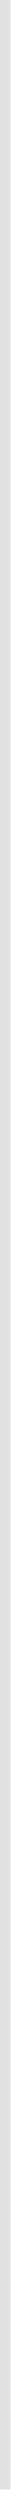
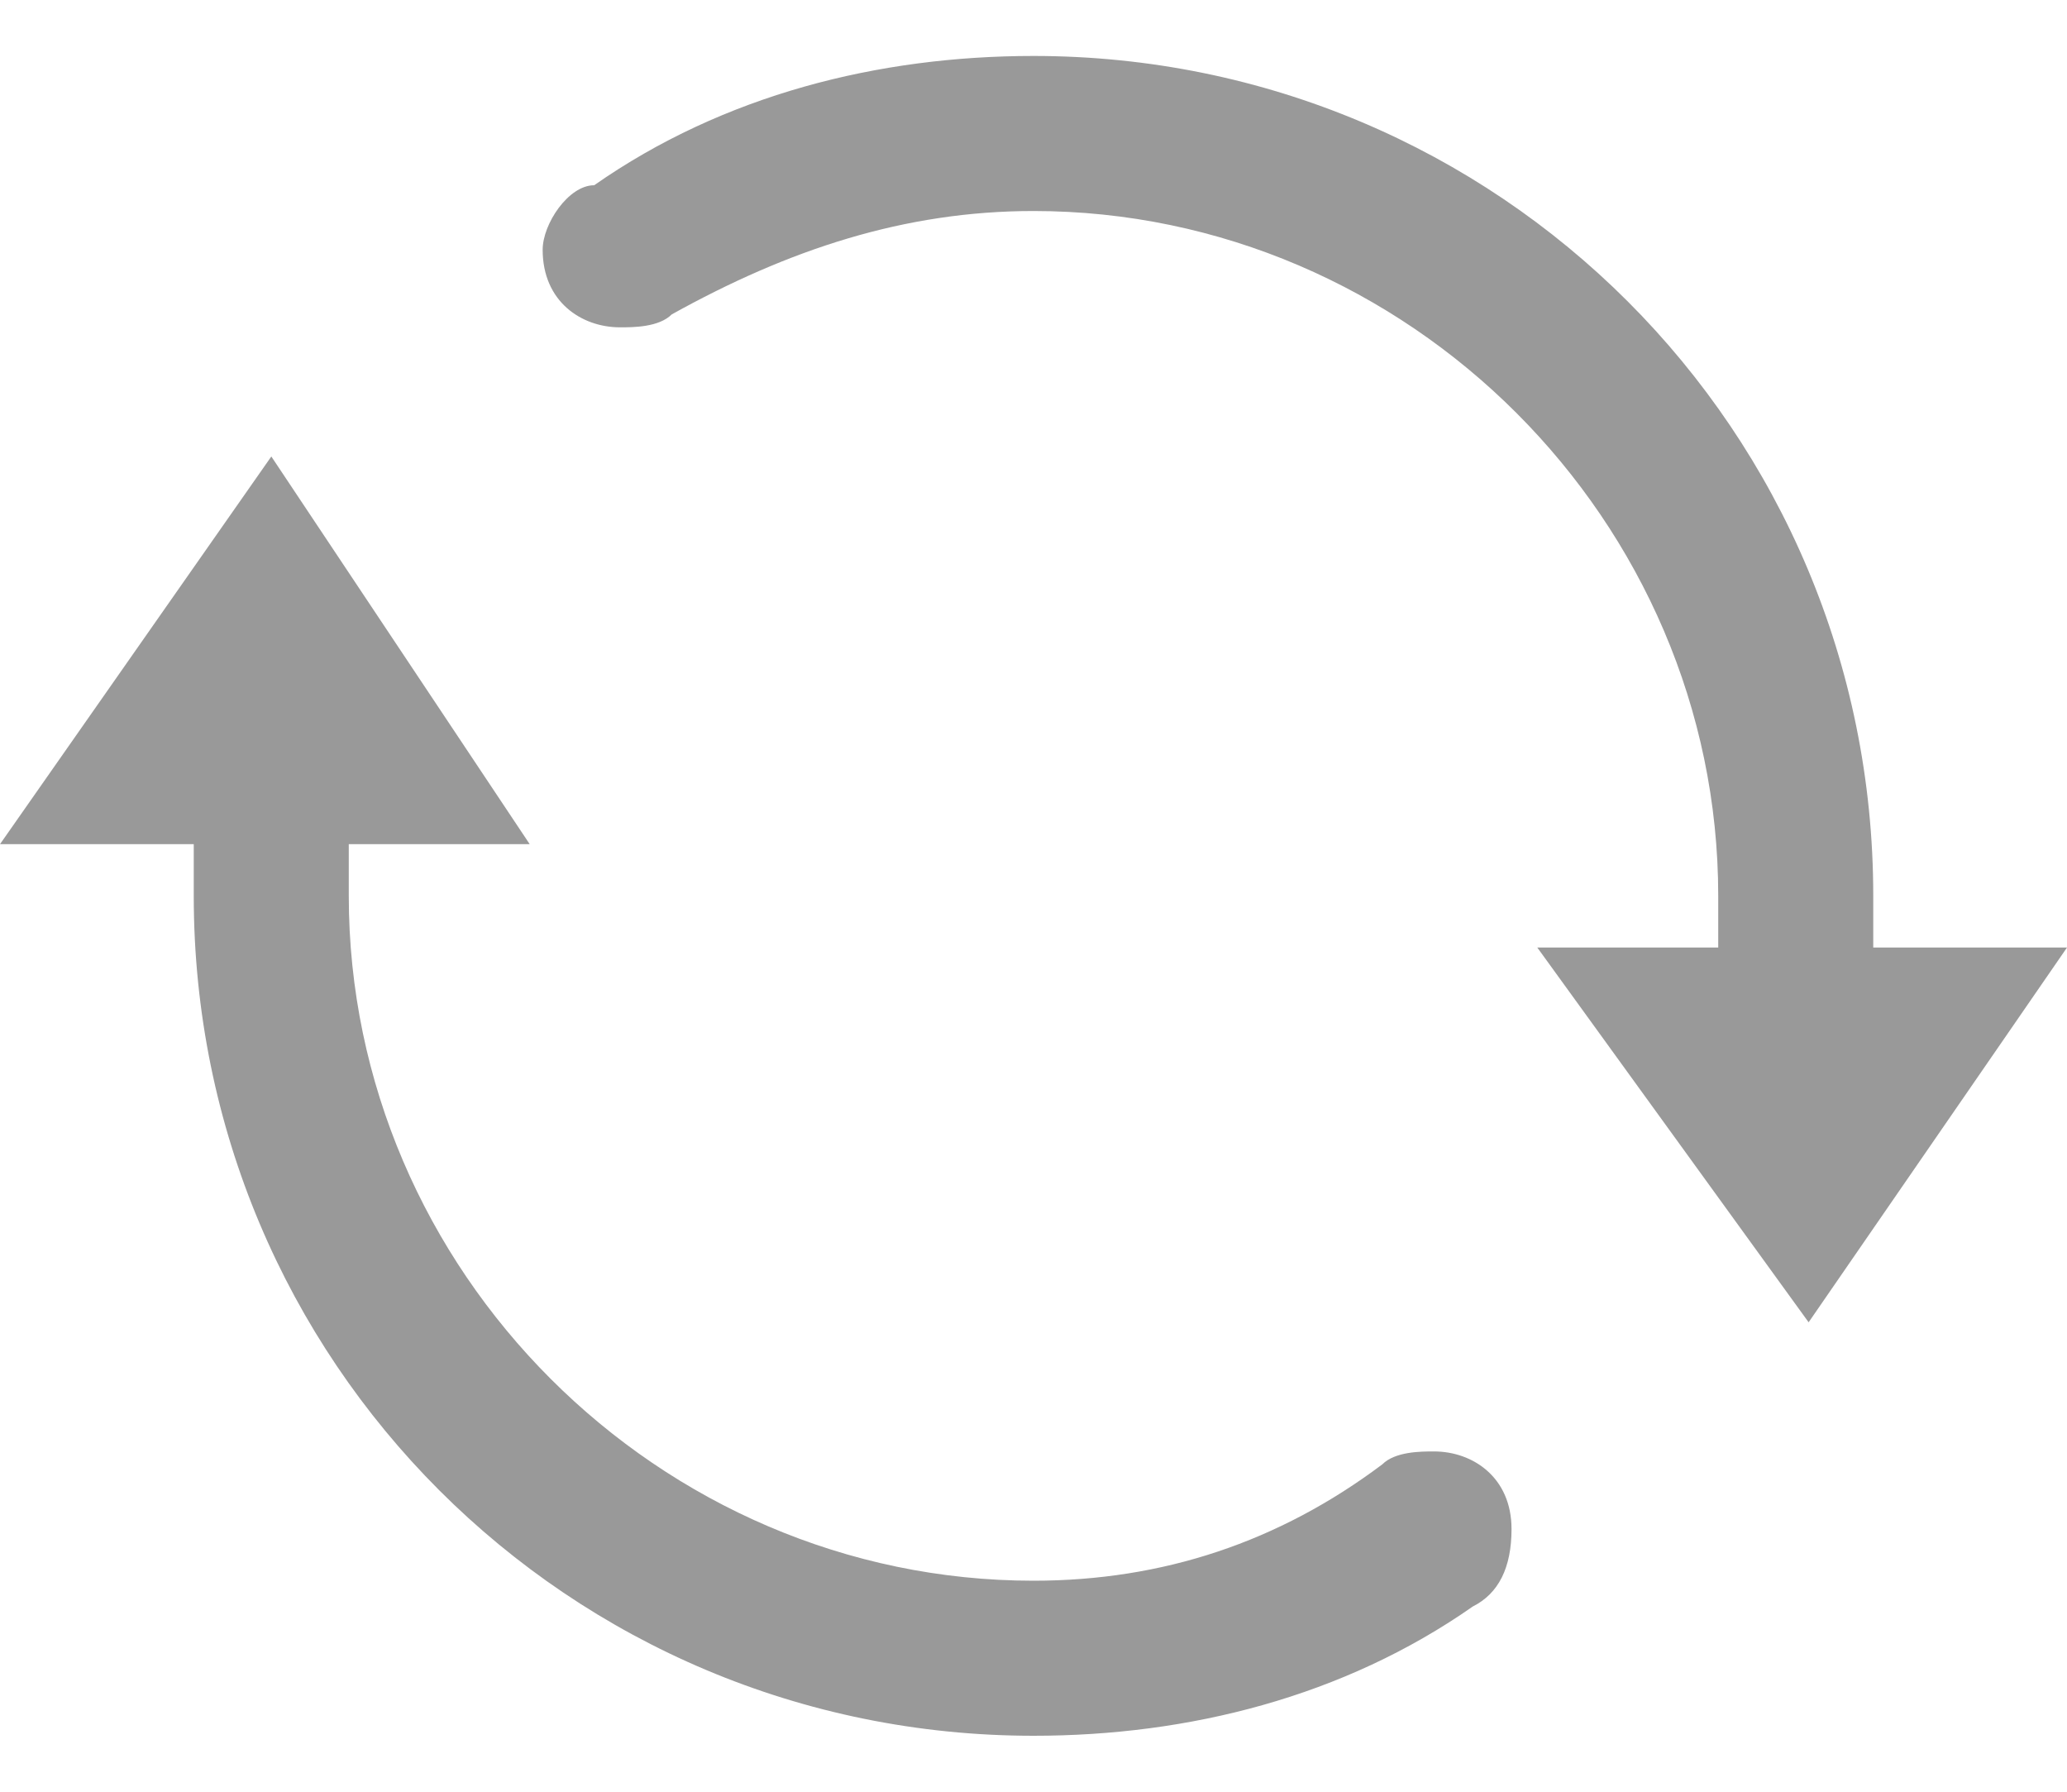
- <svg xmlns="http://www.w3.org/2000/svg" version="1.1" width="2px" height="239px">
-   <g transform="matrix(1 0 0 1 -343 -1483 )">
-     <path d="M 343.5 1483  L 343.5 1721  " stroke-width="1" stroke="#dfe1e3" fill="none" />
+ <svg xmlns="http://www.w3.org/2000/svg" version="1.1" width="15px" height="13px">
+   <g transform="matrix(1 0 0 1 -9 -10 )">
+     <path d="M 1.406 6.125  L 1.406 6.5  C 1.406 9.875  4.125 12.594  7.5 12.594  C 8.625 12.594  9.75 12.312  10.688 11.656  C 10.875 11.562  10.969 11.375  10.969 11.094  C 10.969 10.719  10.688 10.531  10.406 10.531  C 10.312 10.531  10.125 10.531  10.031 10.625  C 9.281 11.188  8.438 11.469  7.5 11.469  C 4.781 11.469  2.531 9.219  2.531 6.5  L 2.531 6.125  L 3.844 6.125  L 1.969 3.312  L 0 6.125  L 1.406 6.125  Z M 13.125 9.594  L 15 6.875  L 13.594 6.875  L 13.594 6.781  L 13.594 6.5  C 13.594 3.125  10.875 0.406  7.5 0.406  C 6.375 0.406  5.25 0.688  4.312 1.344  C 4.125 1.344  3.938 1.625  3.938 1.812  C 3.938 2.188  4.219 2.375  4.5 2.375  C 4.594 2.375  4.781 2.375  4.875 2.281  C 5.719 1.812  6.562 1.531  7.5 1.531  C 10.219 1.531  12.469 3.781  12.469 6.5  L 12.469 6.875  L 11.156 6.875  L 13.125 9.594  Z " fill-rule="nonzero" fill="#999999" stroke="none" transform="matrix(1 0 0 1 9 10 )" />
  </g>
</svg>
